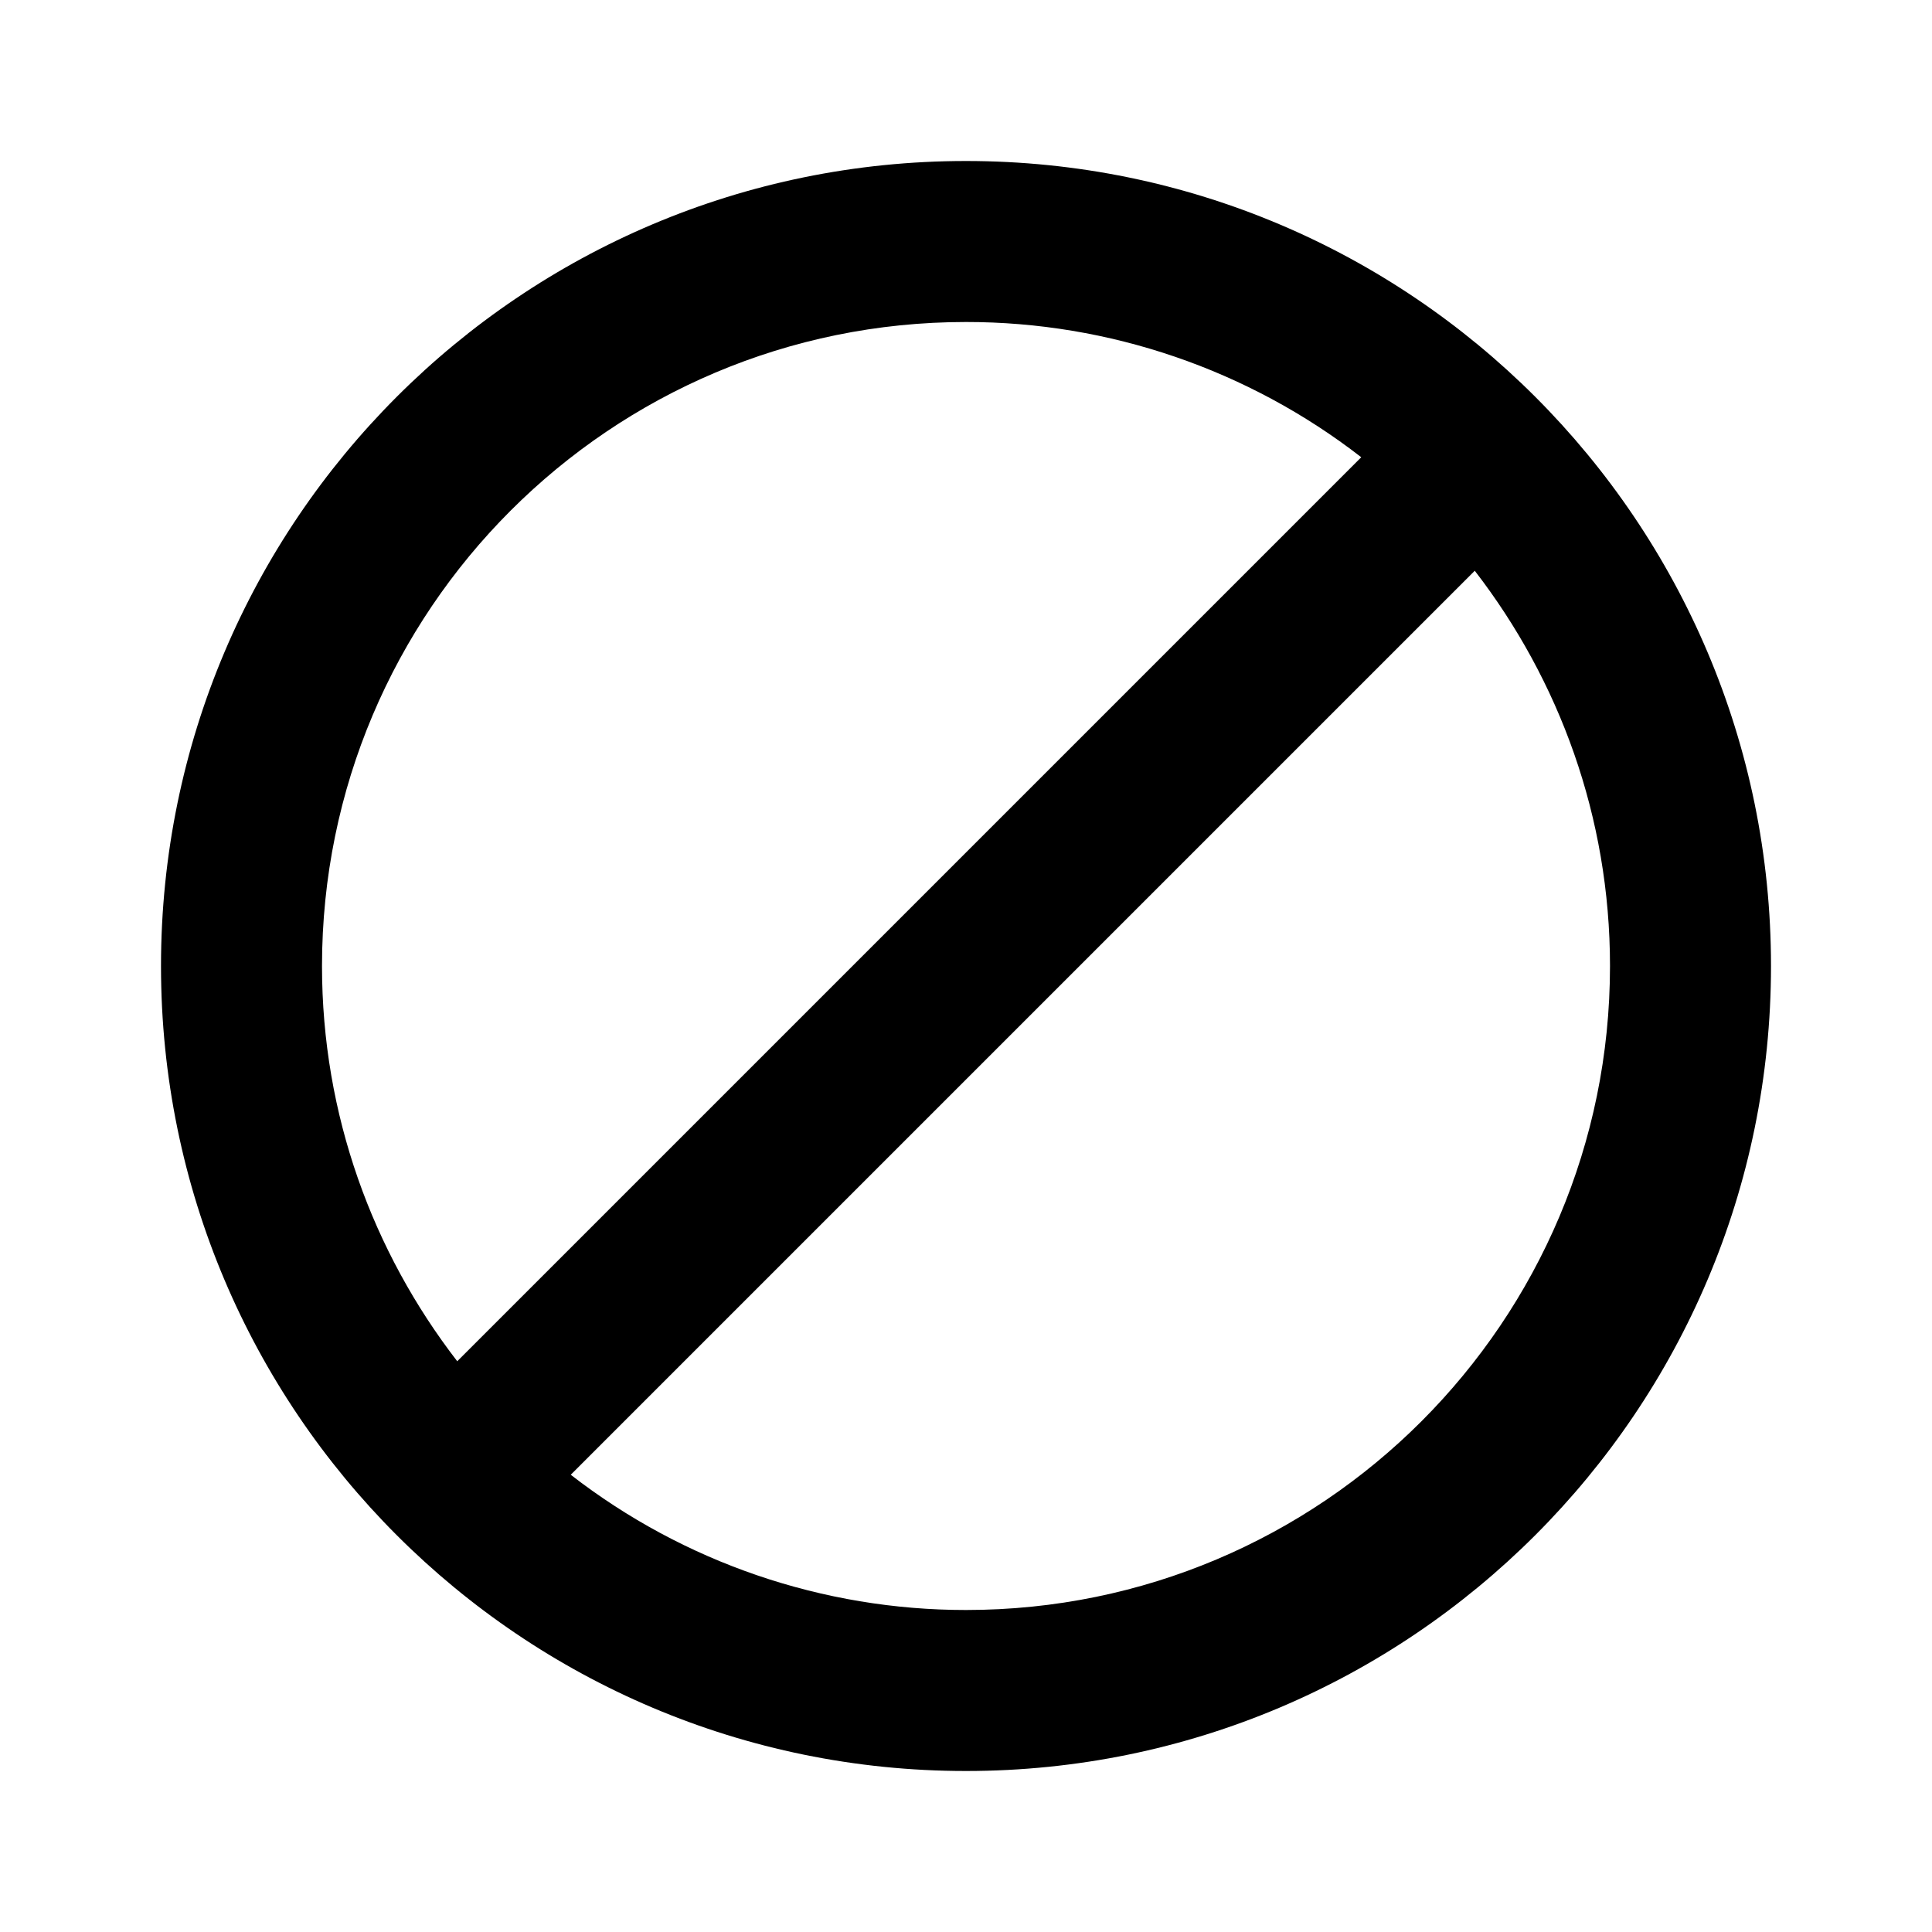
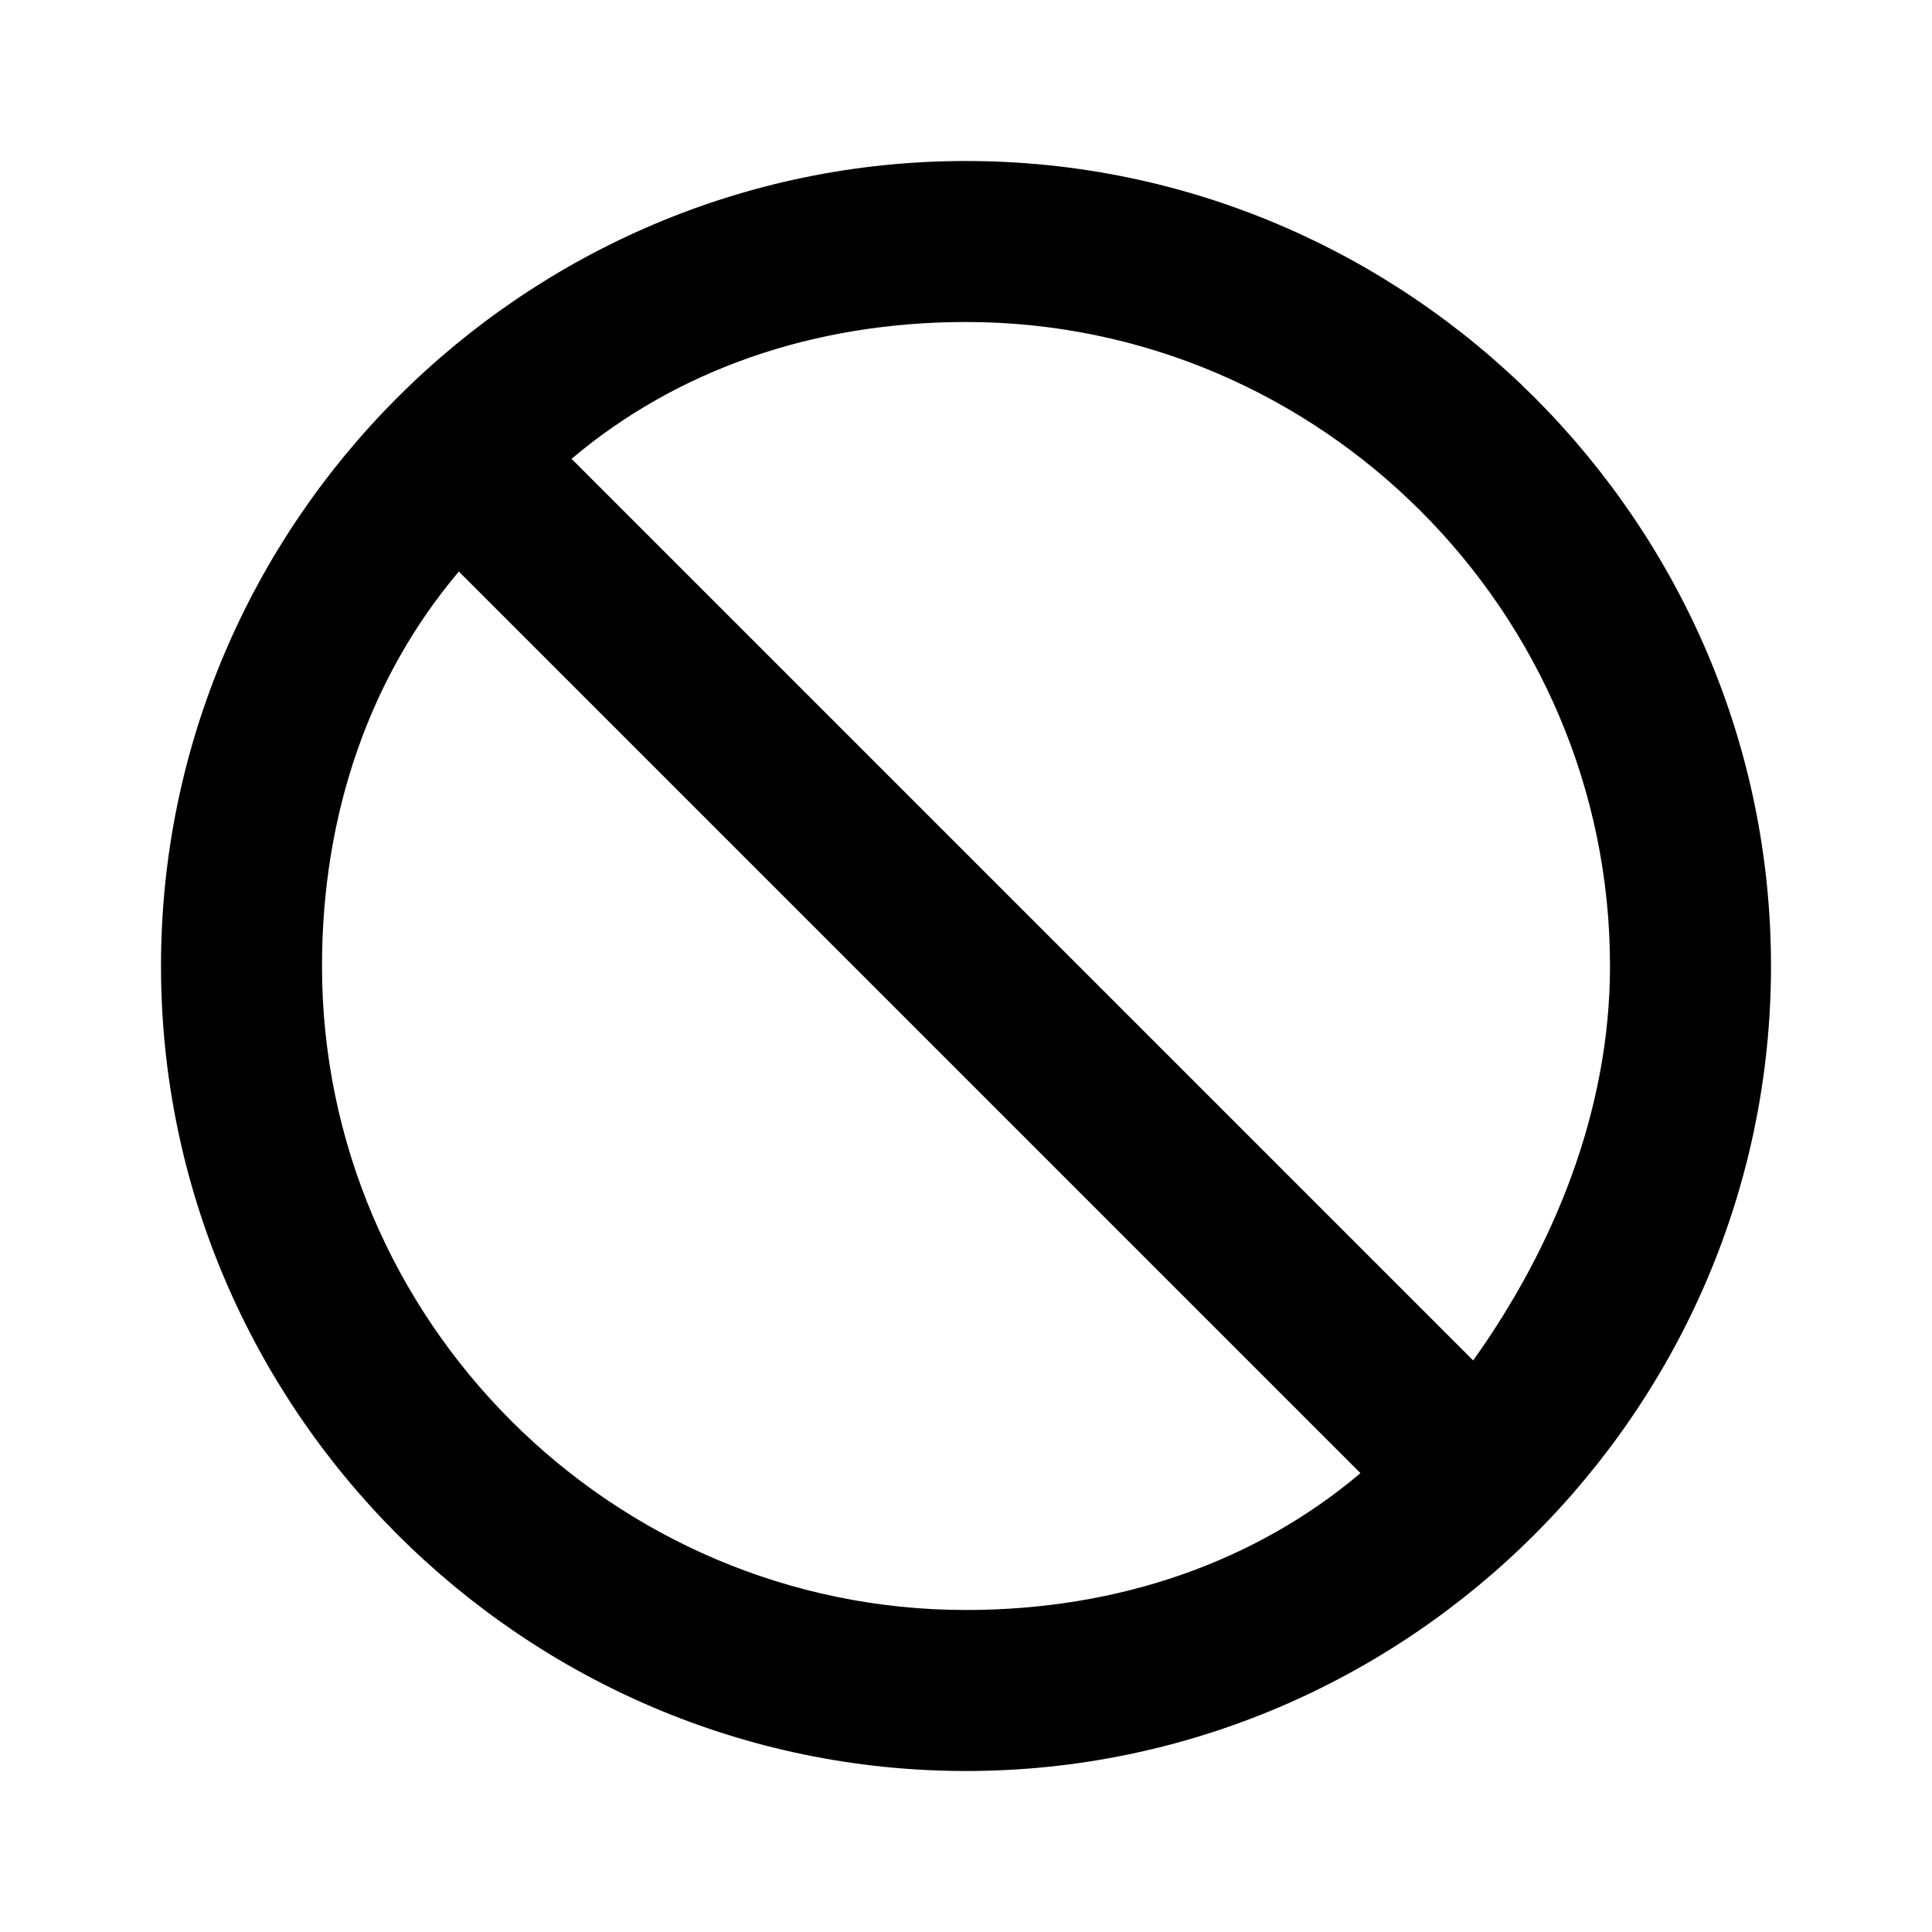
<svg xmlns="http://www.w3.org/2000/svg" viewBox="0 0 24 24">
-   <path d="M12 2a10 10 0 0110 10 10 10 0 01-10 10A10 10 0 012 12 10 10 0 0112 2m0 2a8 8 0 00-8 8c0 1.85.63 3.55 1.68 4.91L16.91 5.68A8.005 8.005 0 0012 4m0 16a8 8 0 008-8c0-1.85-.63-3.55-1.68-4.91L7.09 18.32A8.005 8.005 0 0012 20z" />
+   <path d="M12 2c5.5 0 10 4.5 10 10s-4.5 10-10 10S2 17.5 2 12 6.5 2 12 2m0 2c-1.9 0-3.6.6-4.9 1.7l11.2 11.2c1-1.4 1.7-3.1 1.7-4.9 0-4.4-3.6-8-8-8m4.9 14.3L5.7 7.1C4.6 8.4 4 10.1 4 12c0 4.4 3.6 8 8 8 1.9 0 3.6-.6 4.9-1.7z" />
</svg>
